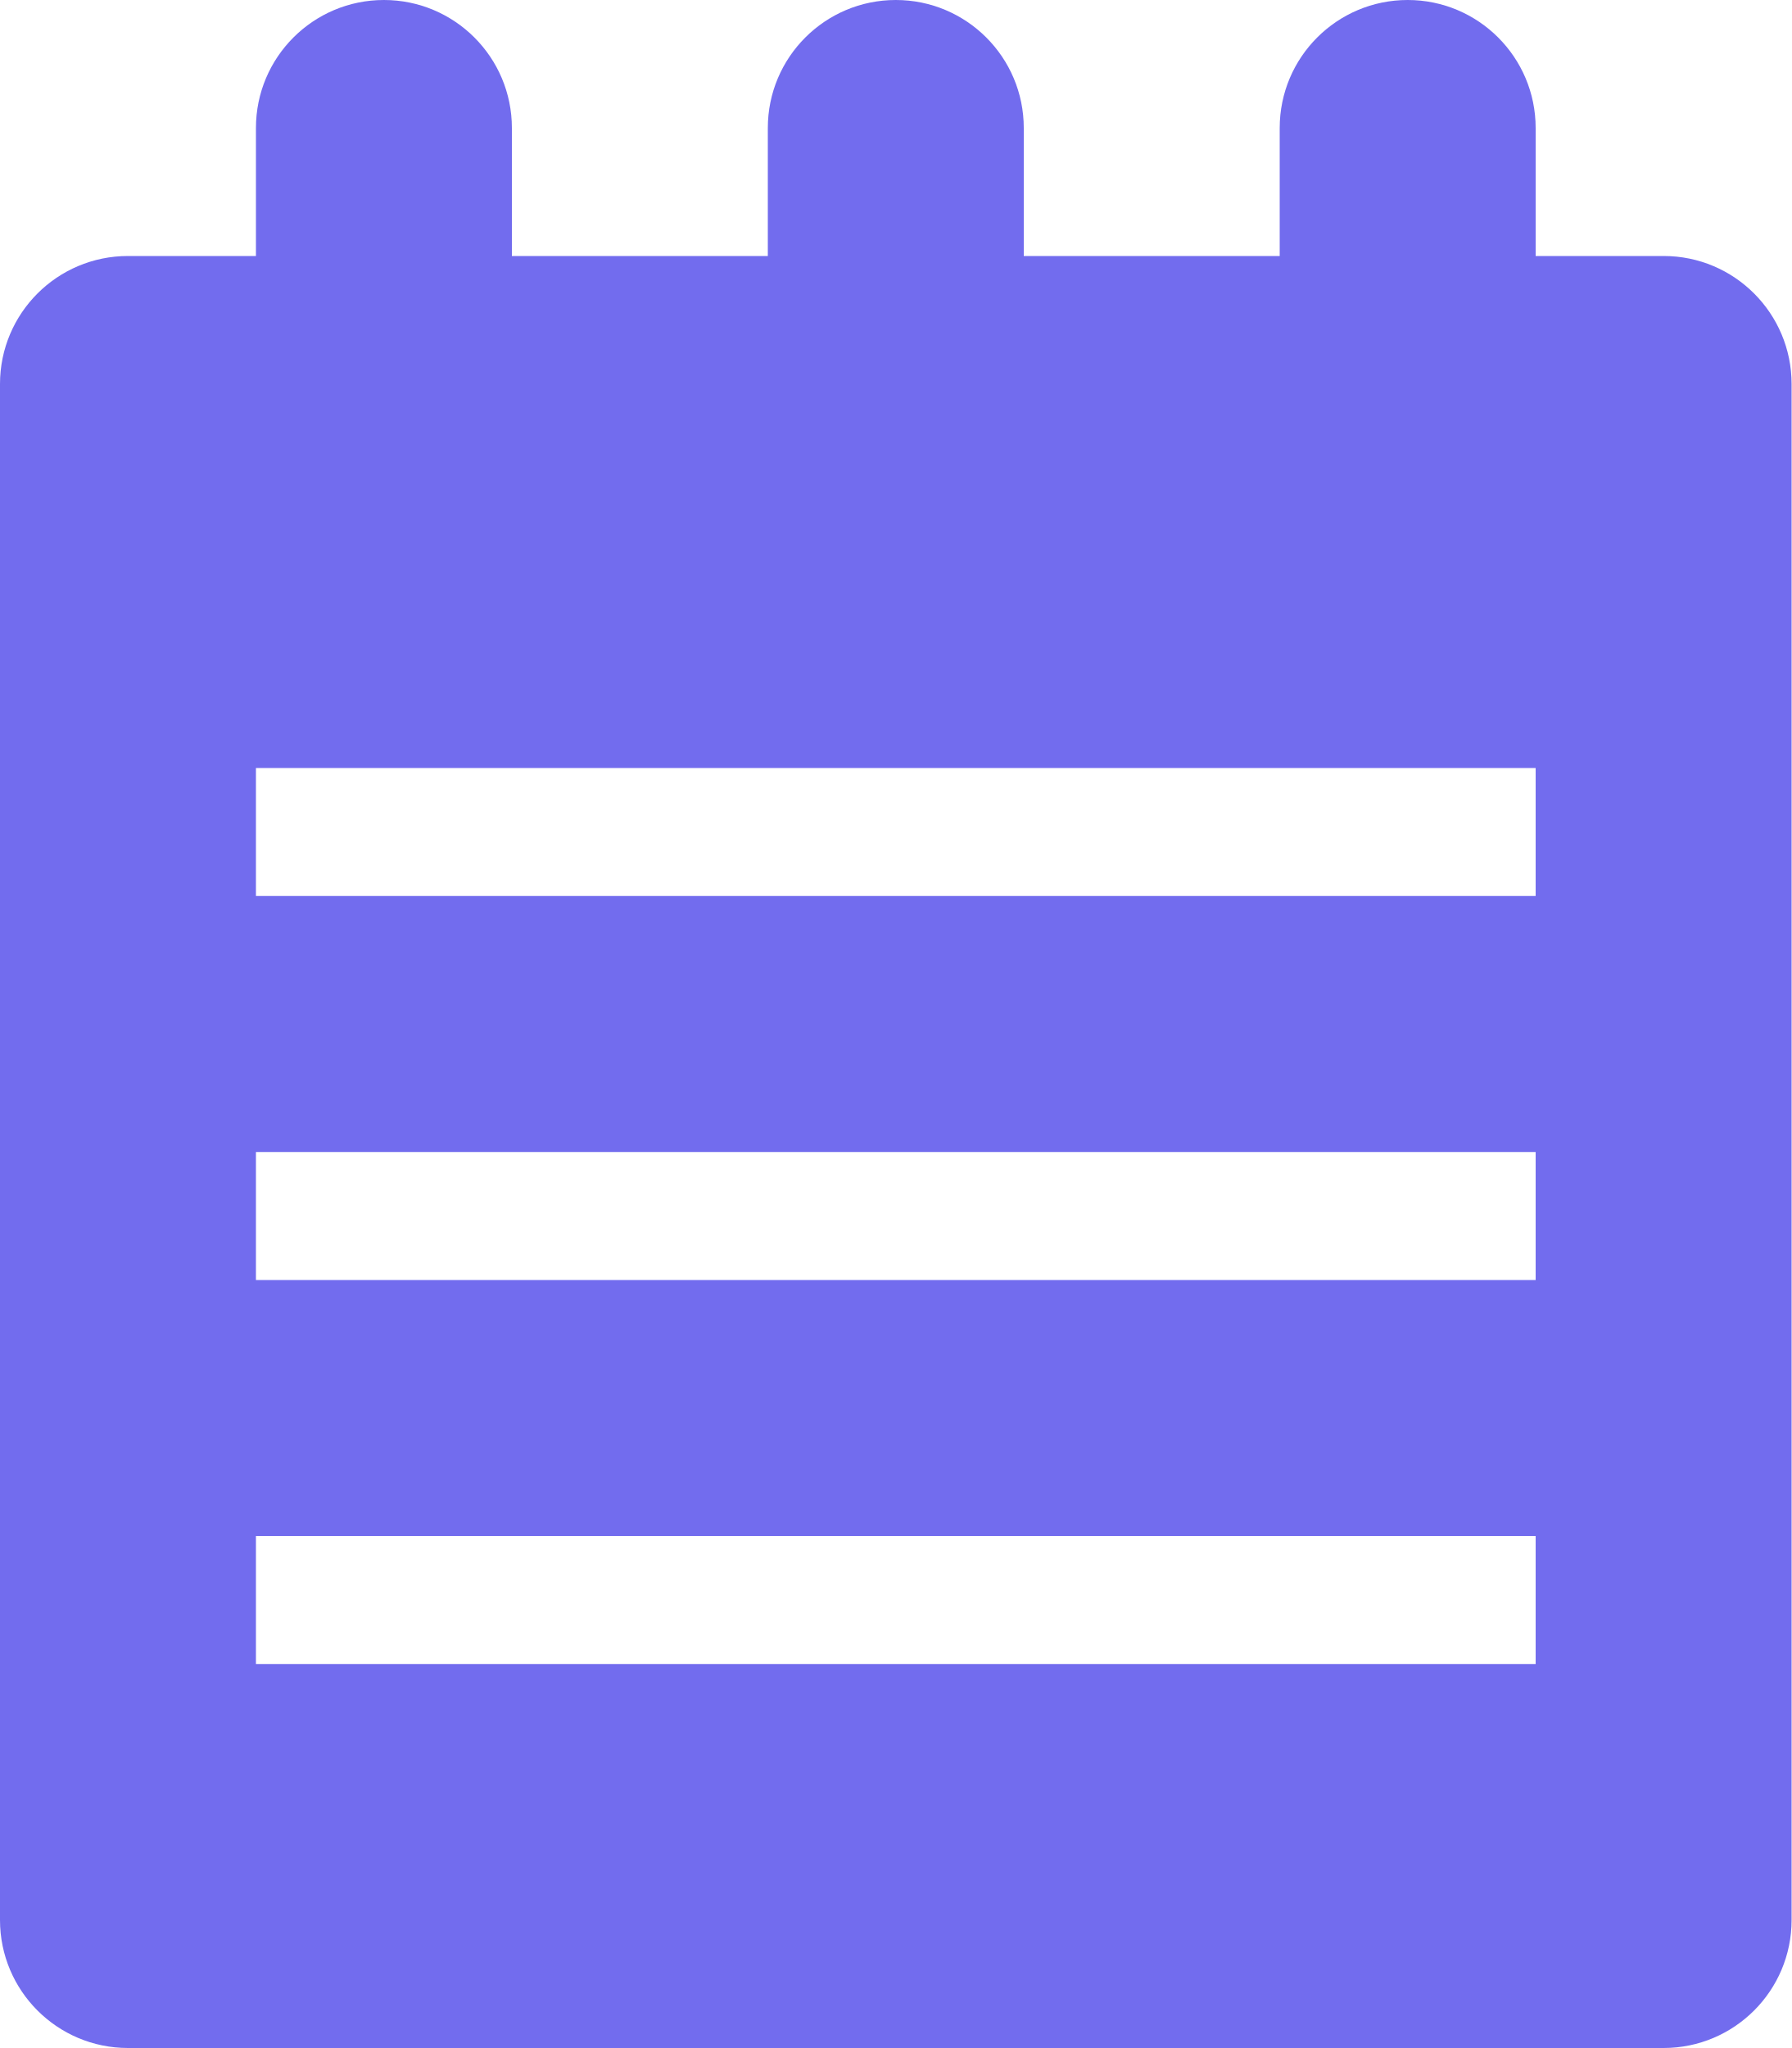
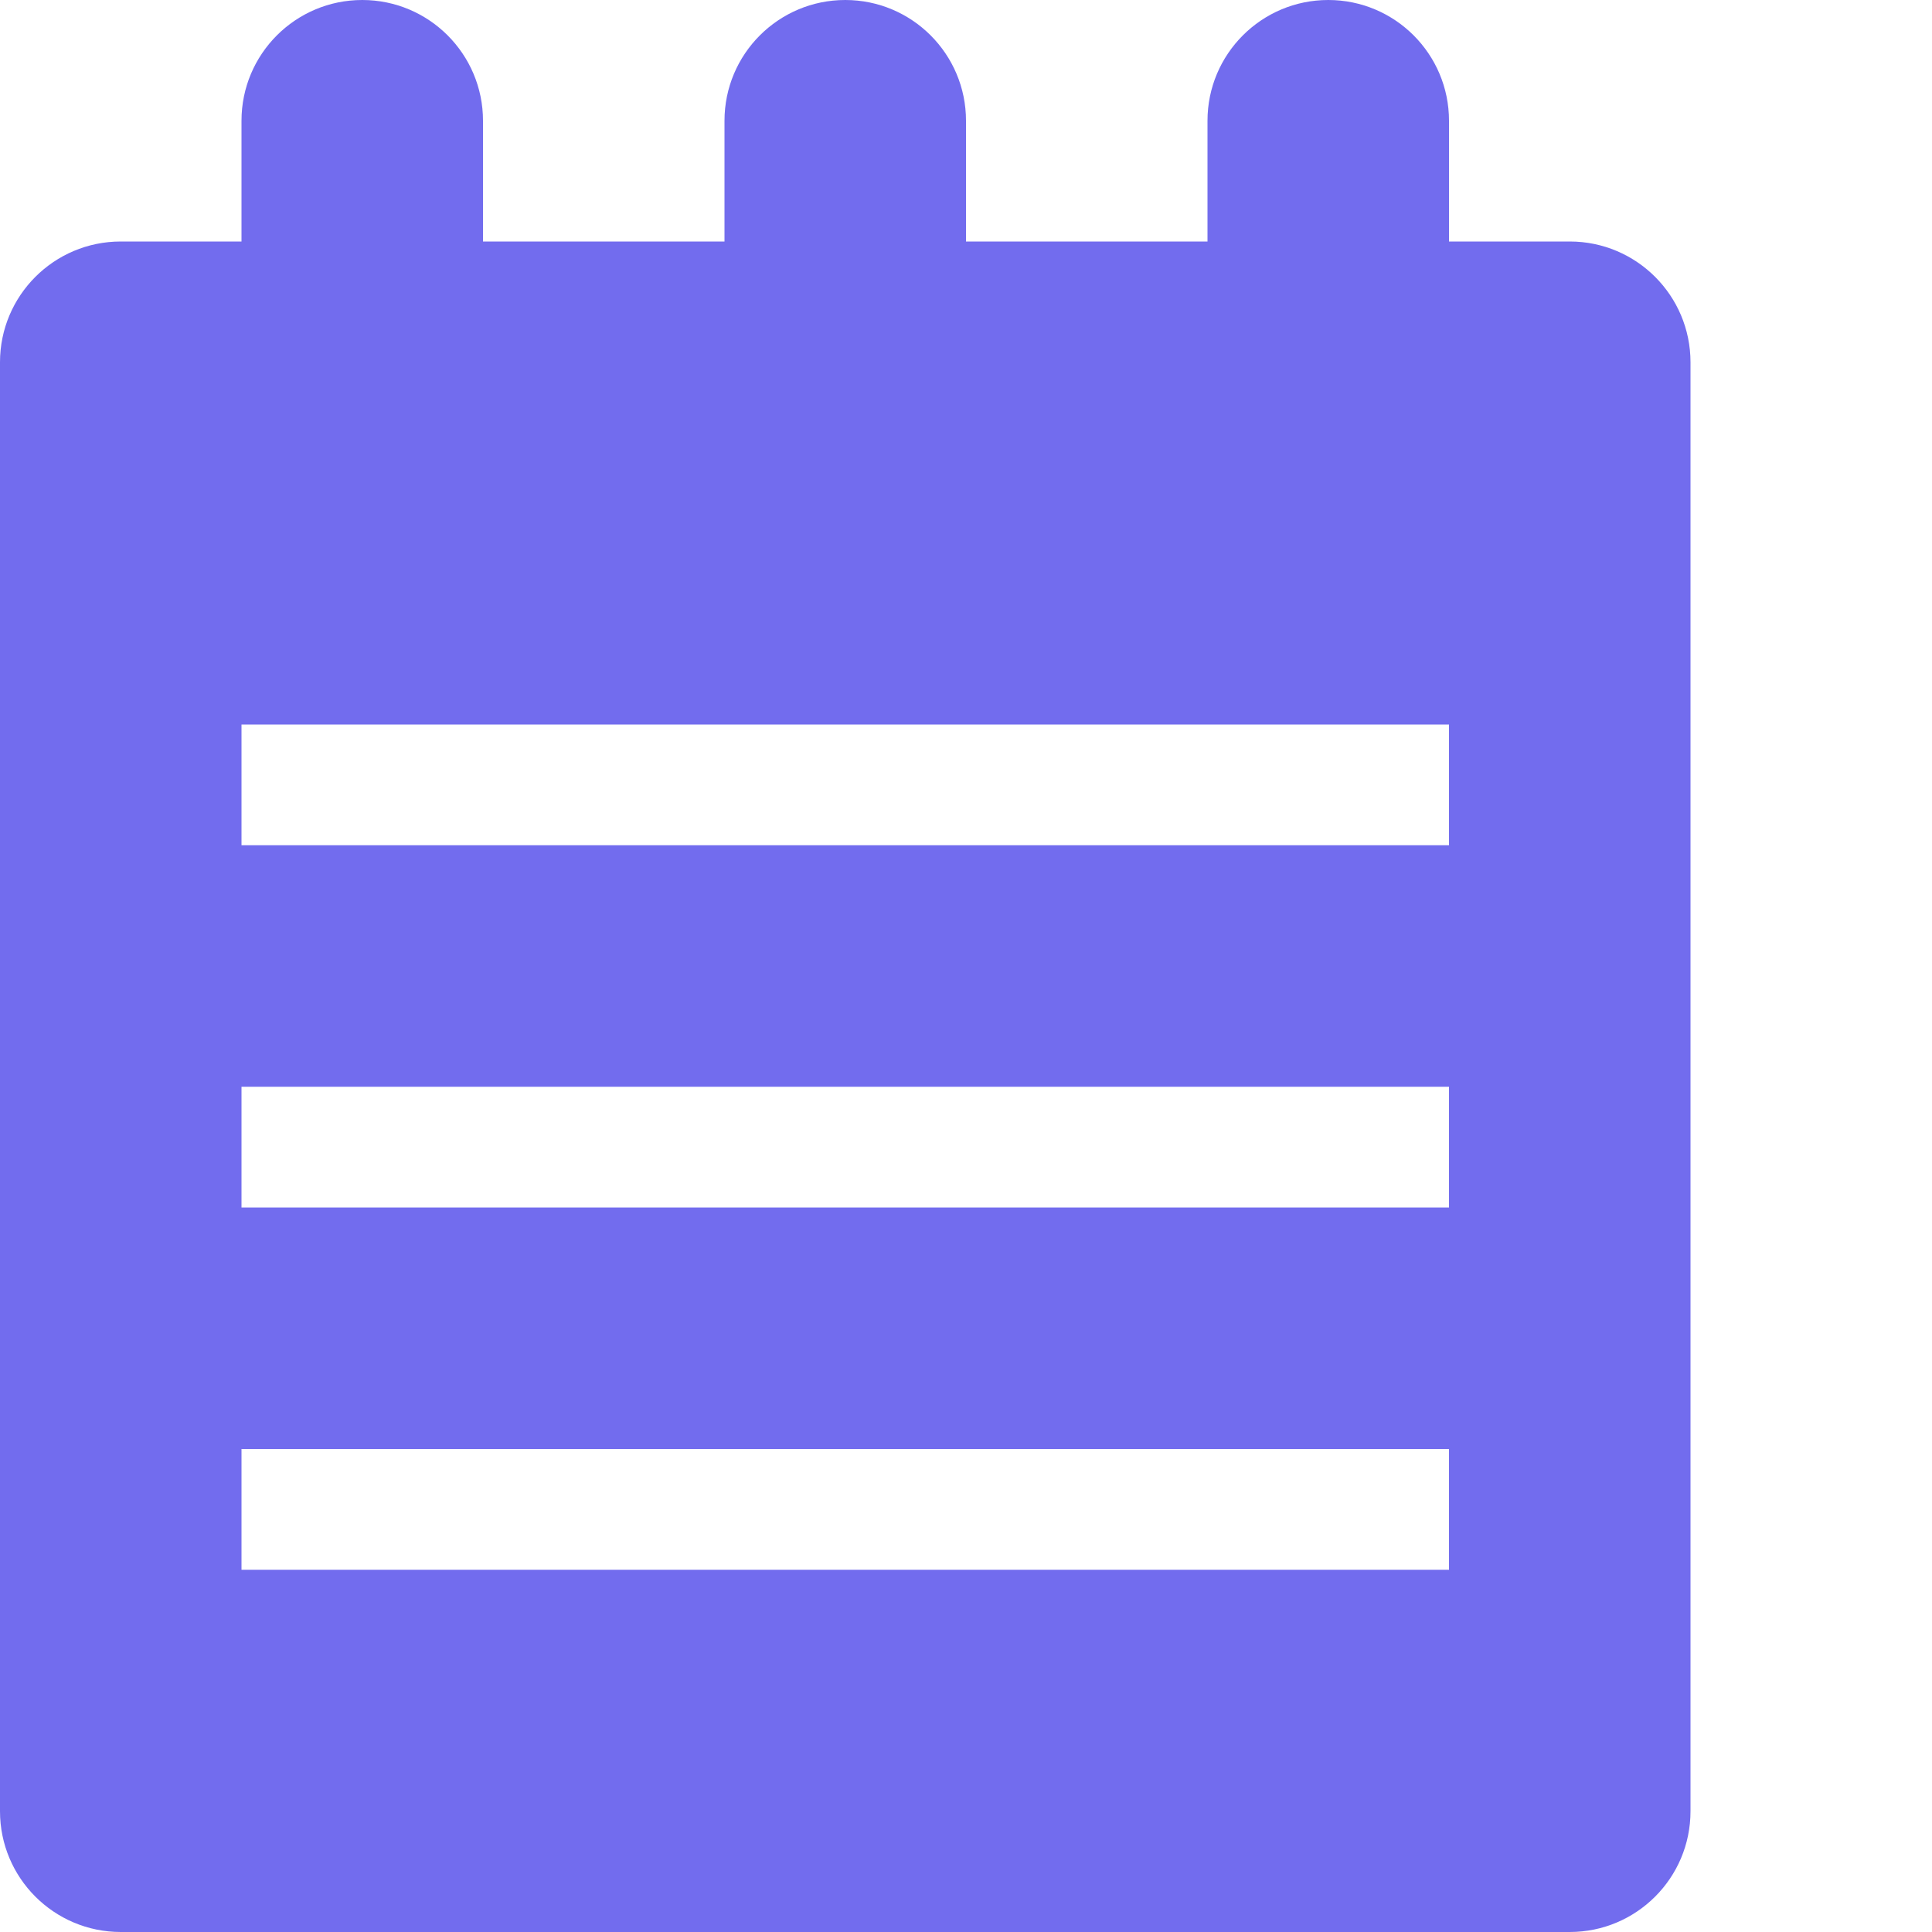
- <svg xmlns="http://www.w3.org/2000/svg" width="14" height="16">
+ <svg xmlns="http://www.w3.org/2000/svg" width="16" height="16">
  <path d="M14 3v12a1 1 0 0 1-1 1H1a1 1 0 0 1-1-1V3a1 1 0 0 1 1-1h1V1a1 1 0 1 1 2 0v1h2V1a1 1 0 1 1 2 0v1h2V1a1 1 0 0 1 2 0v1h1a1 1 0 0 1 1 1Zm-2 3H2v1h10V6Zm0 3H2v1h10V9Zm0 3H2v1h10v-1Z" fill="#726CEE" />
</svg>
